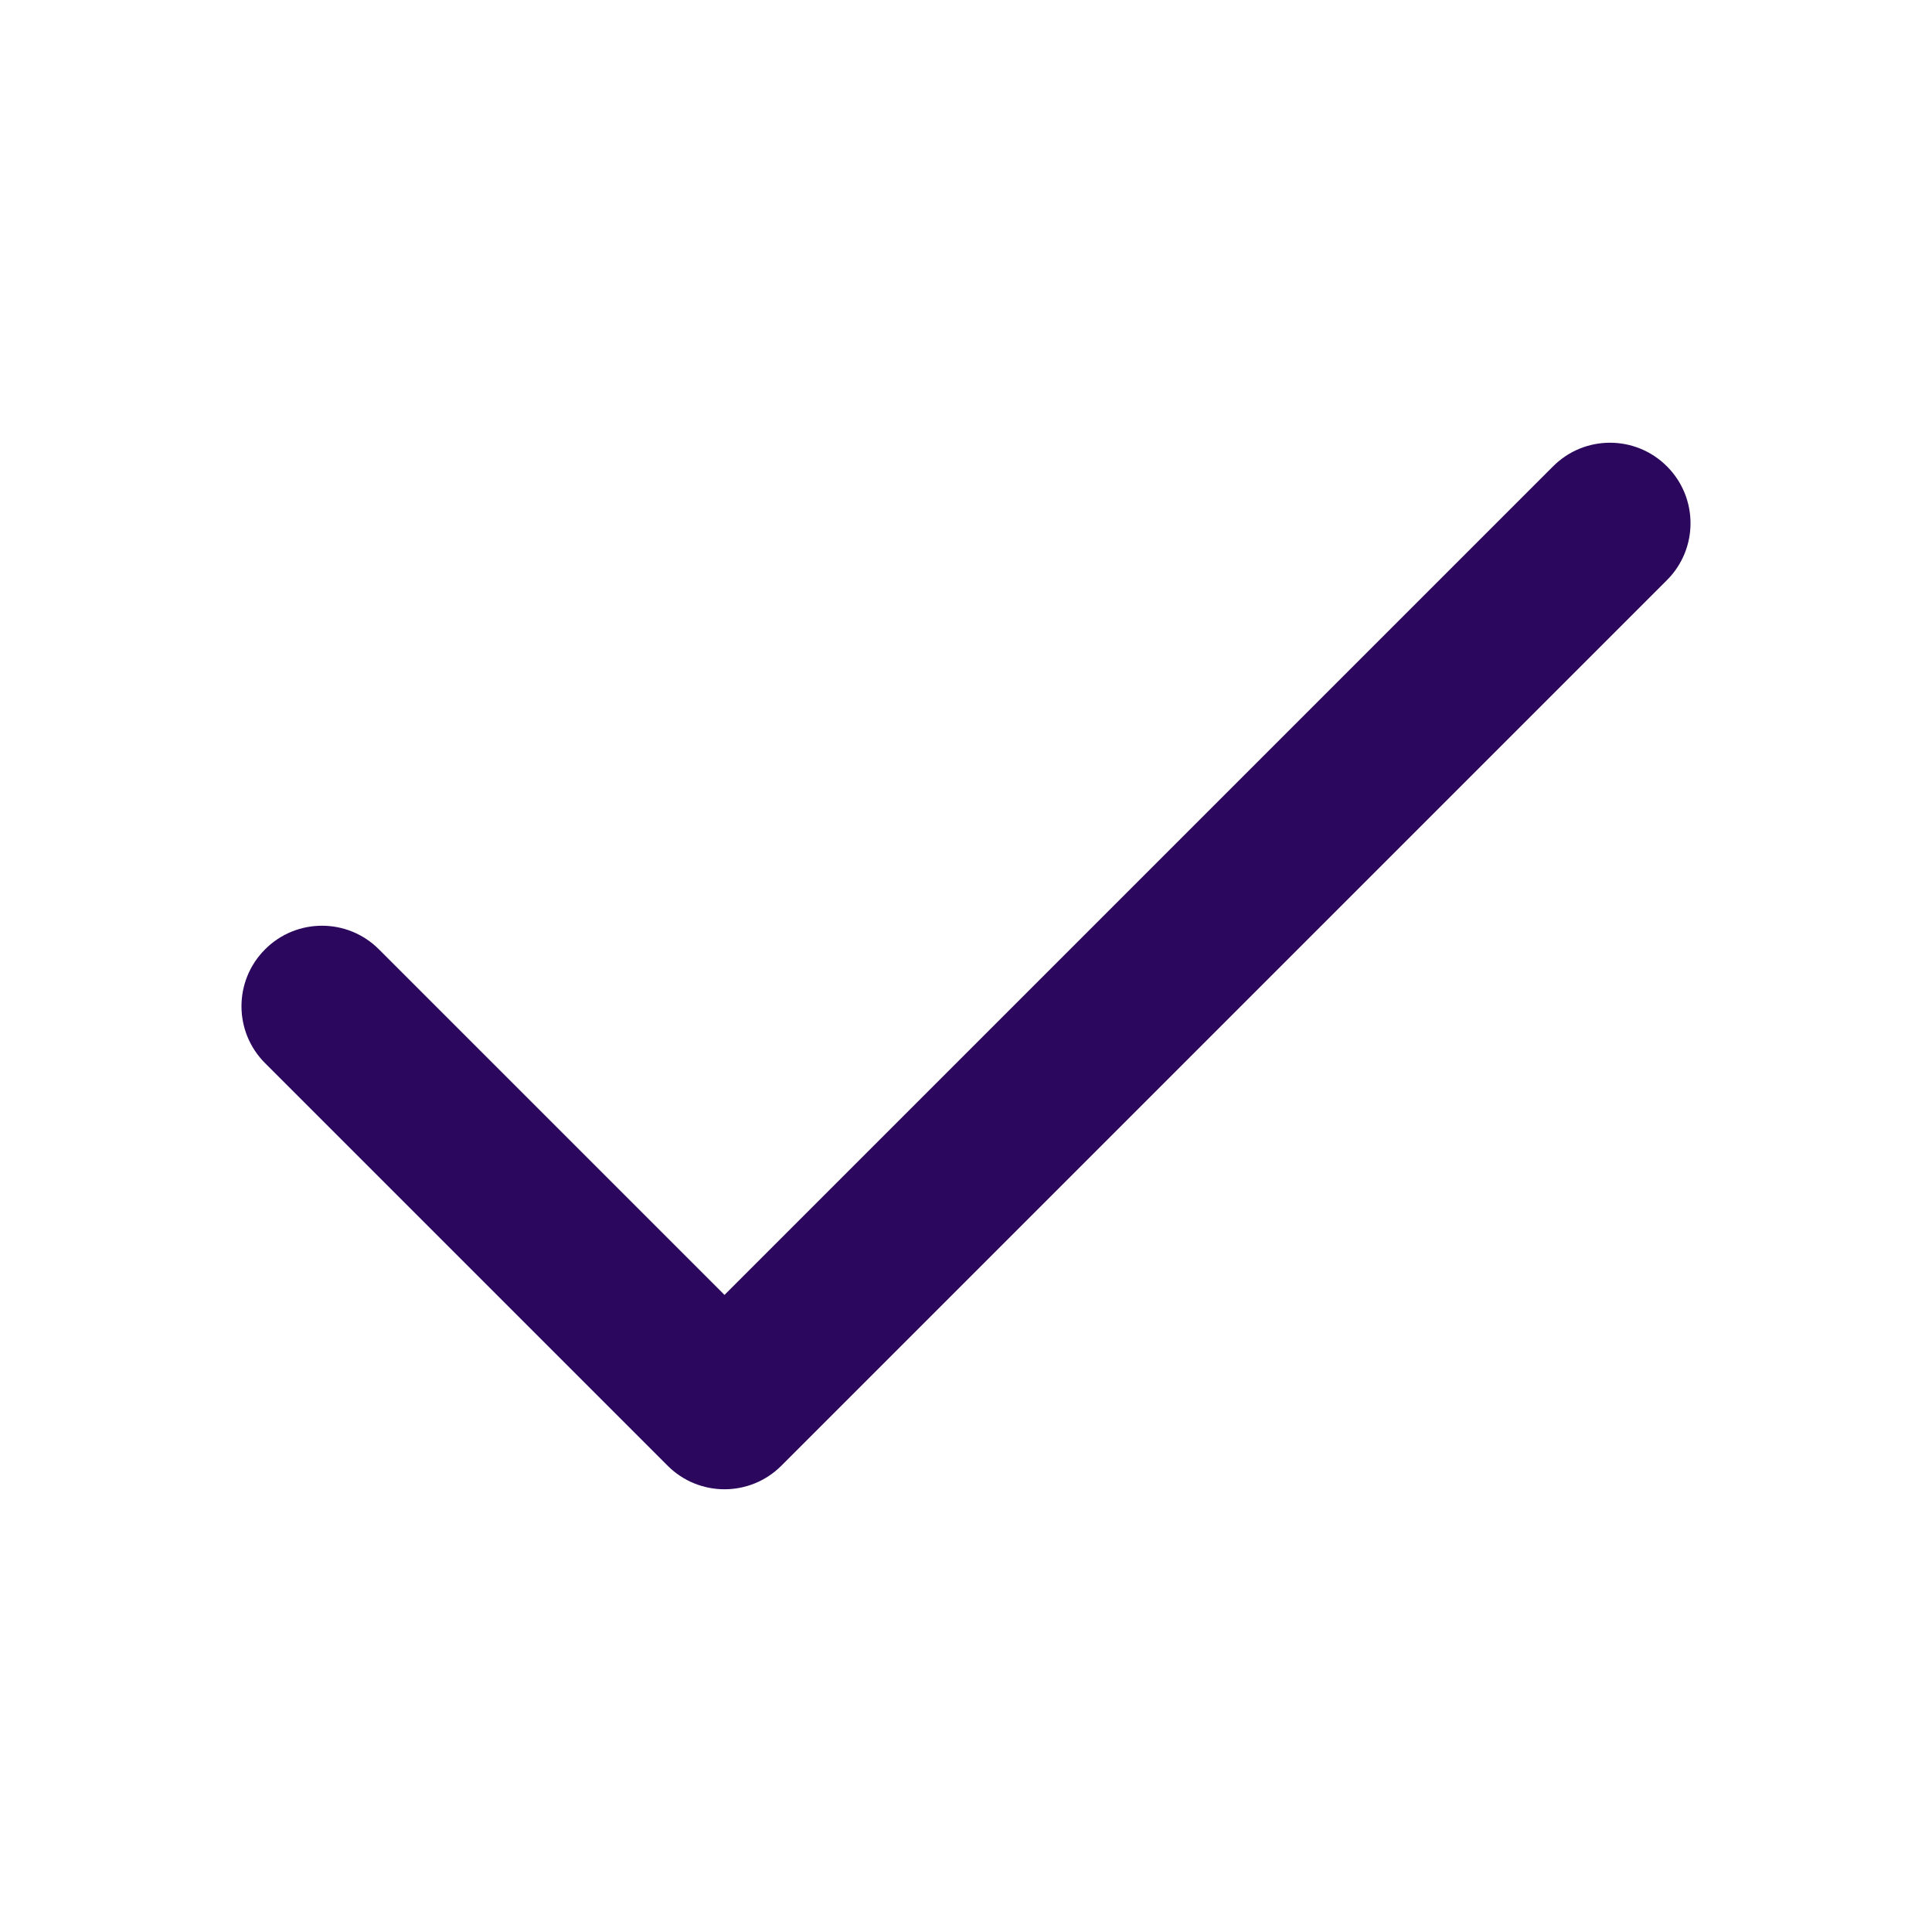
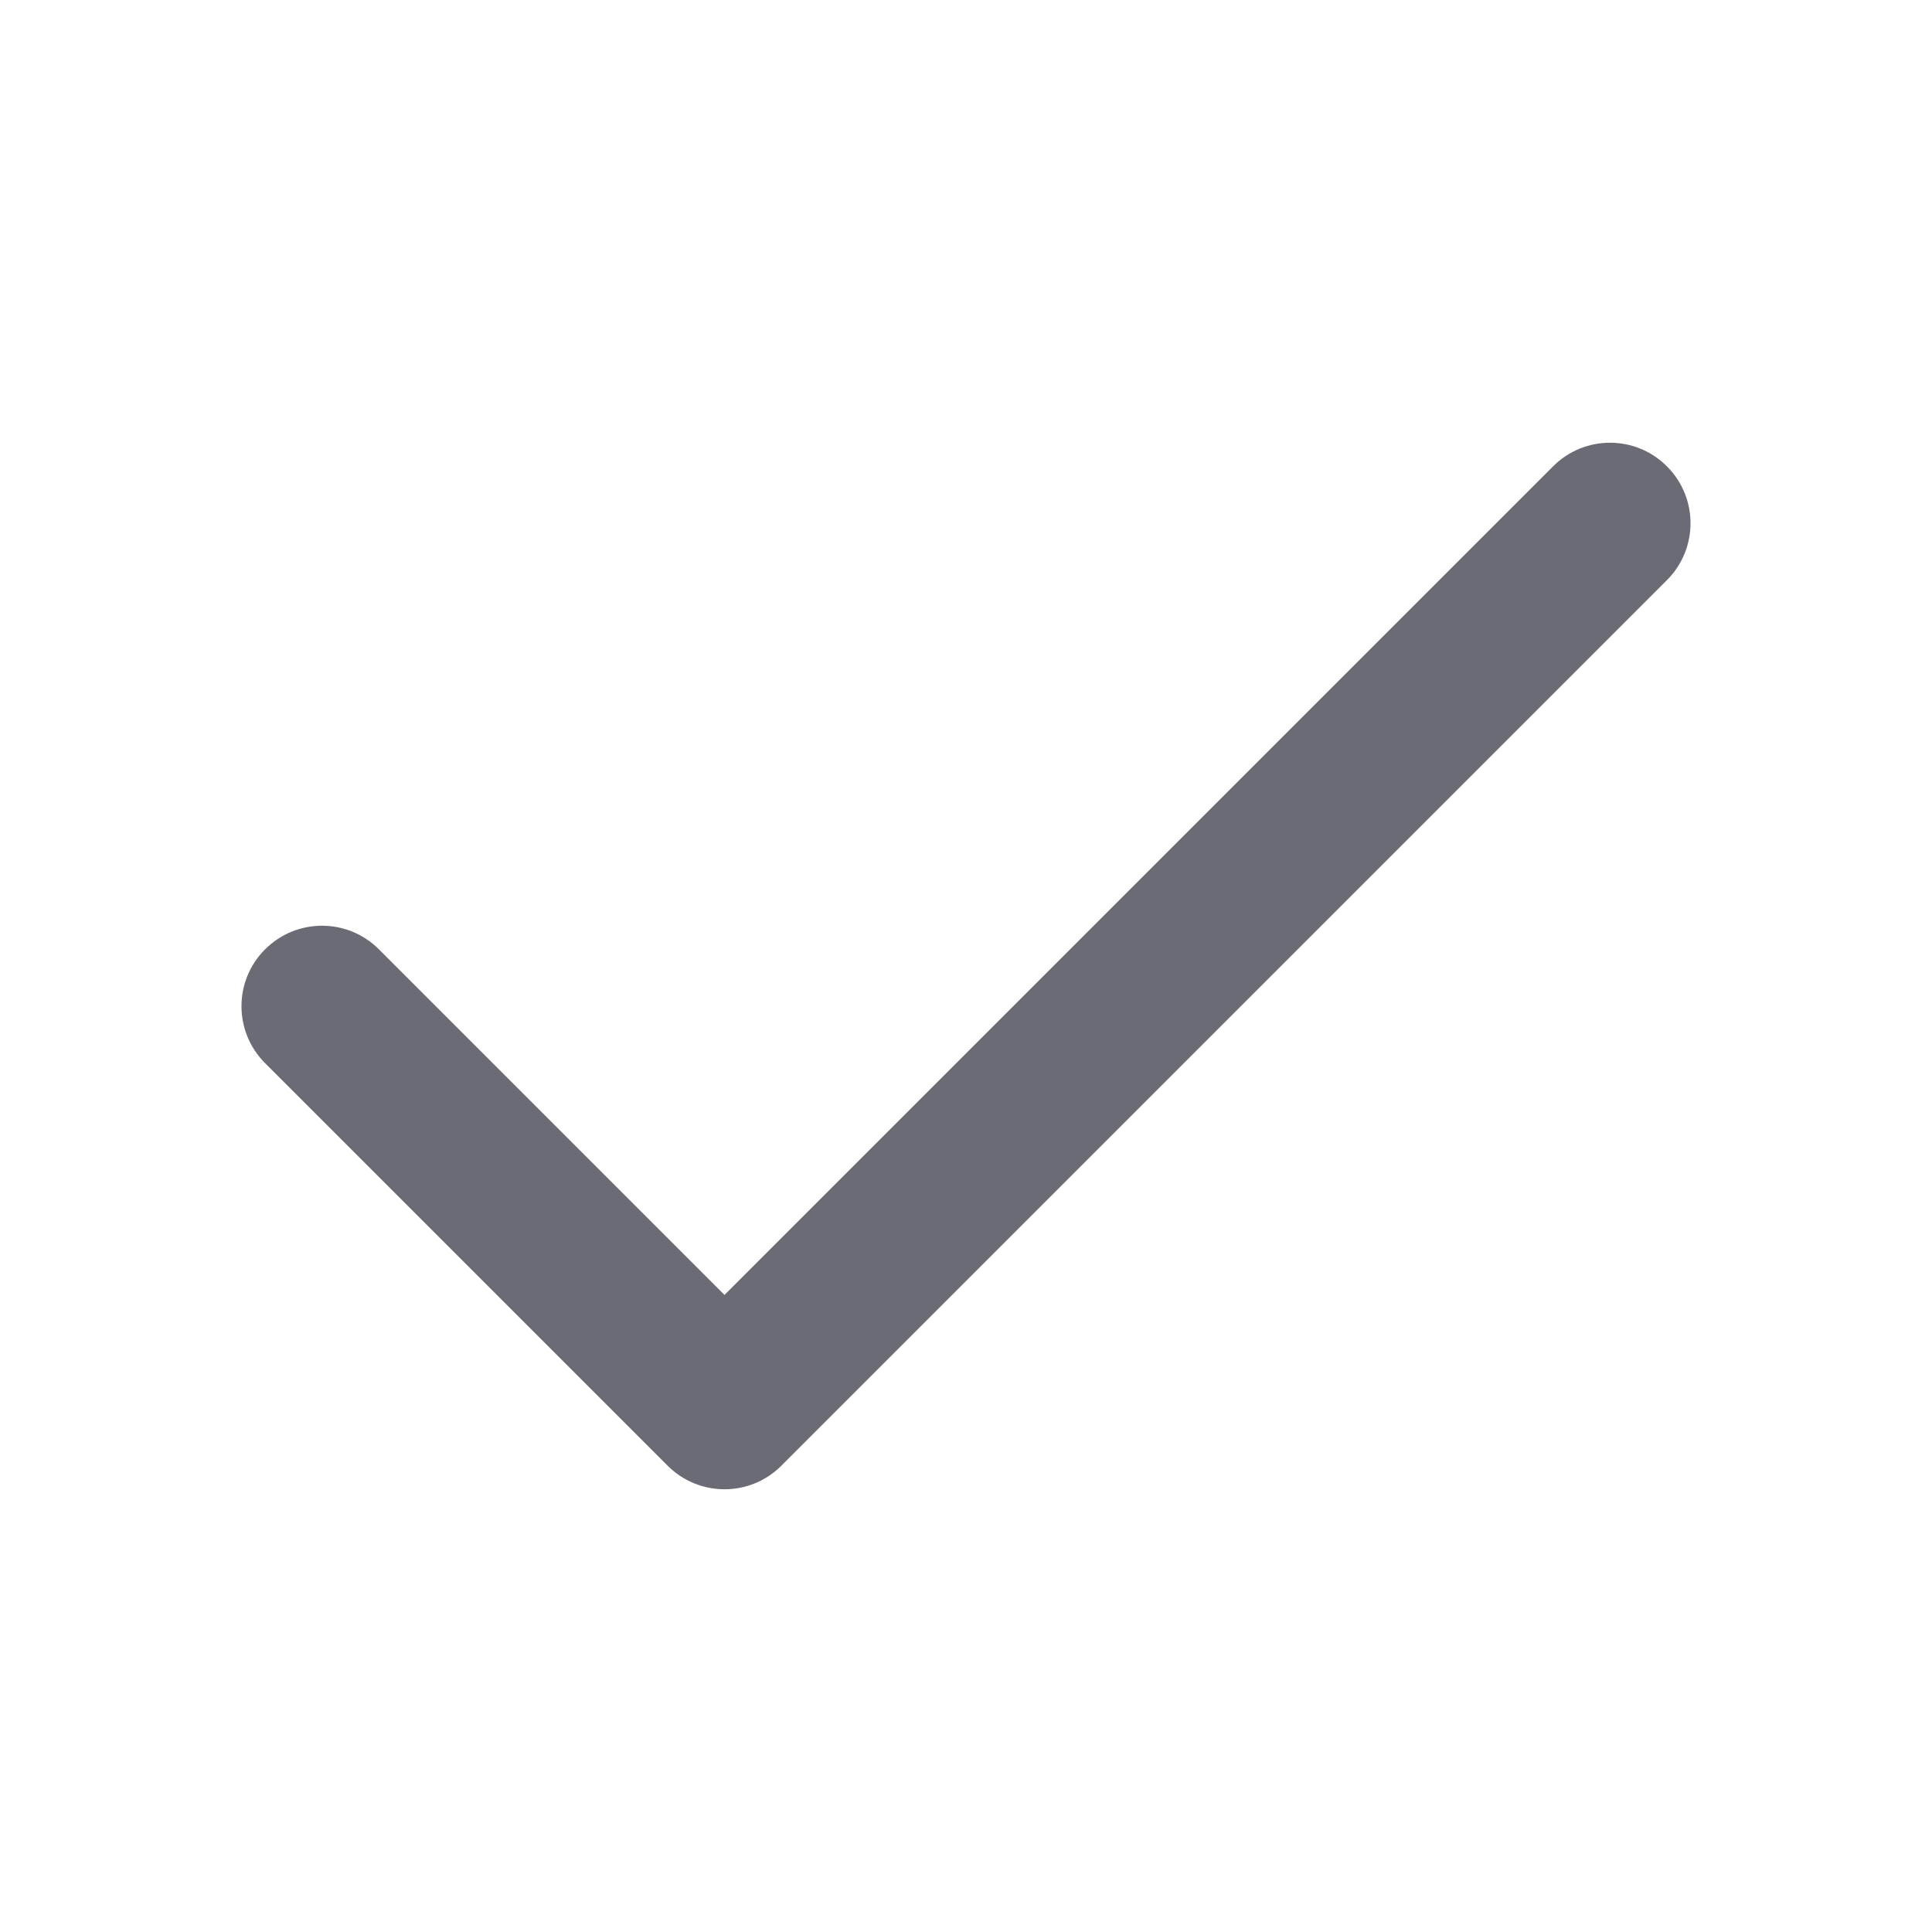
- <svg xmlns="http://www.w3.org/2000/svg" preserveAspectRatio="none" overflow="visible" style="display: block;" width="24" height="24" viewBox="0 0 24 24" fill="none">
-   <g id="Check">
-     <path id="vector" d="M19.293 5.793C19.683 5.402 20.317 5.402 20.707 5.793C21.098 6.183 21.098 6.817 20.707 7.207L9.707 18.207C9.317 18.598 8.683 18.598 8.293 18.207L3.293 13.207C2.902 12.816 2.902 12.184 3.293 11.793C3.683 11.402 4.317 11.402 4.707 11.793L9 16.086L19.293 5.793Z" fill="#2B075D" />
-   </g>
+ <svg xmlns="http://www.w3.org/2000/svg" width="24" height="24" viewBox="0 0 24 24" fill="none">
+   <path d="M19.293 5.793C19.683 5.402 20.317 5.402 20.707 5.793C21.098 6.183 21.098 6.816 20.707 7.207L9.707 18.207C9.317 18.598 8.684 18.598 8.293 18.207L3.293 13.207C2.902 12.816 2.902 12.183 3.293 11.793C3.684 11.402 4.317 11.402 4.707 11.793L9 16.086L19.293 5.793Z" fill="#6B6B75" />
</svg>
